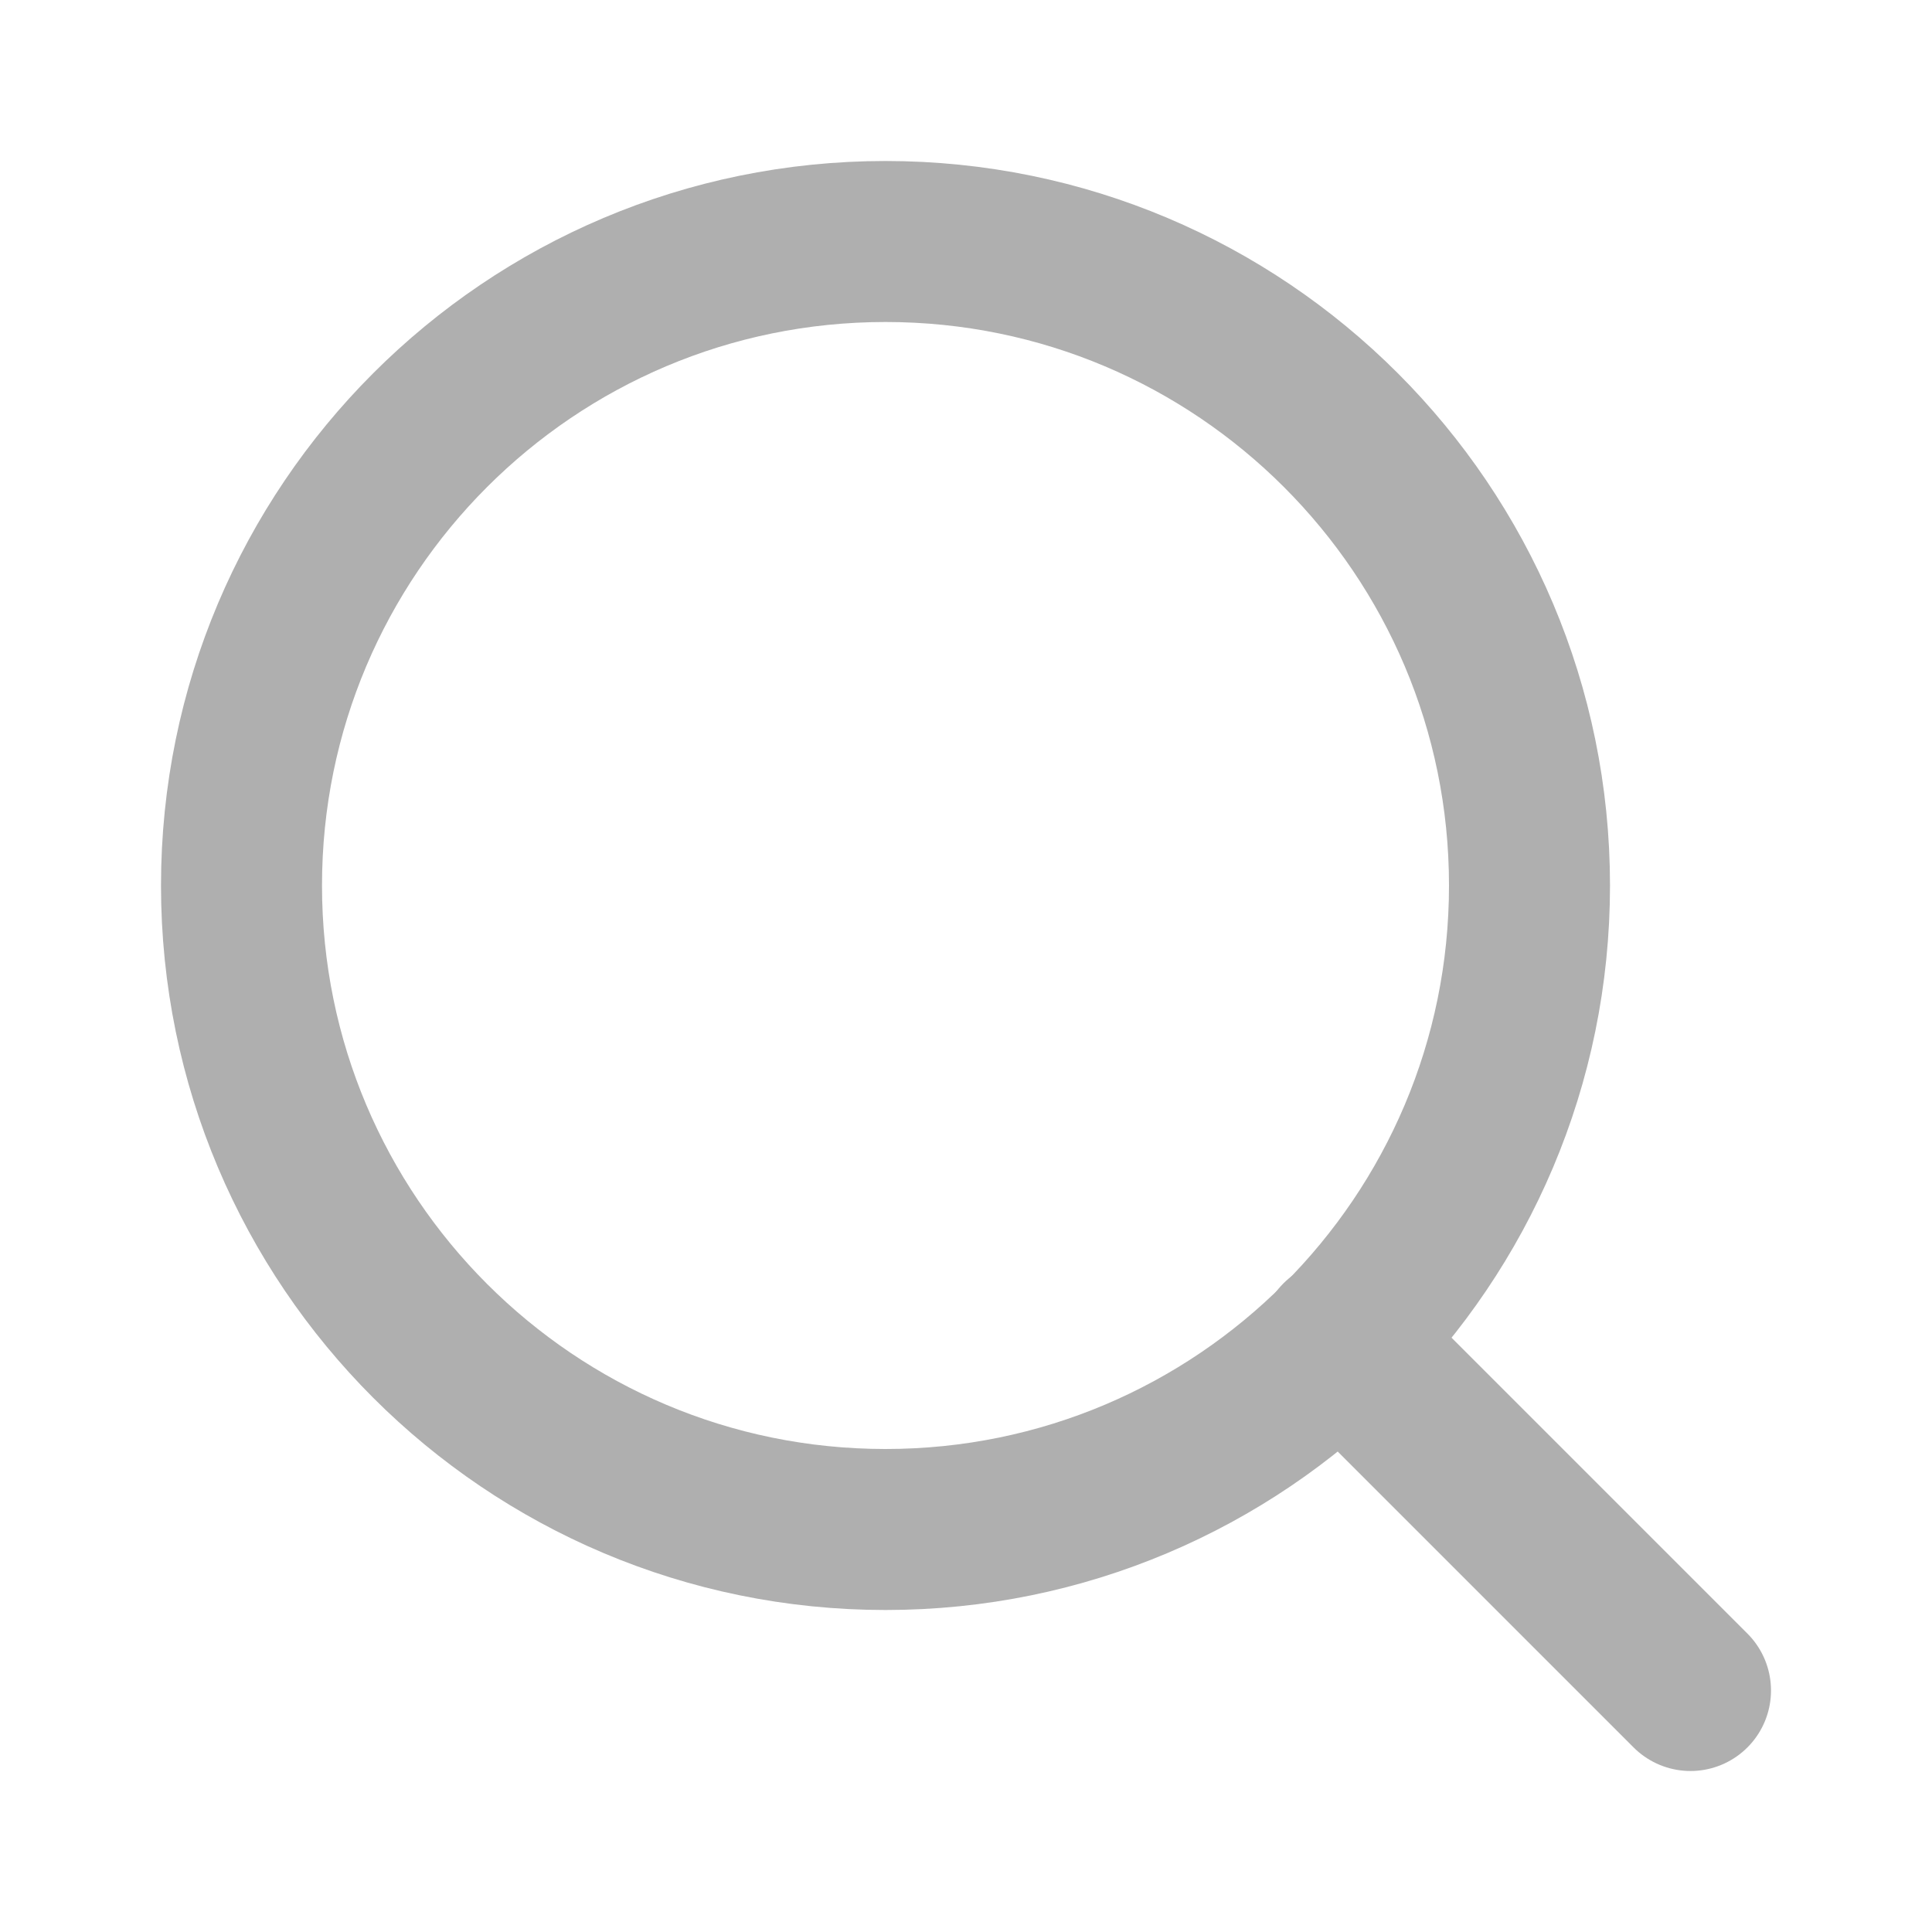
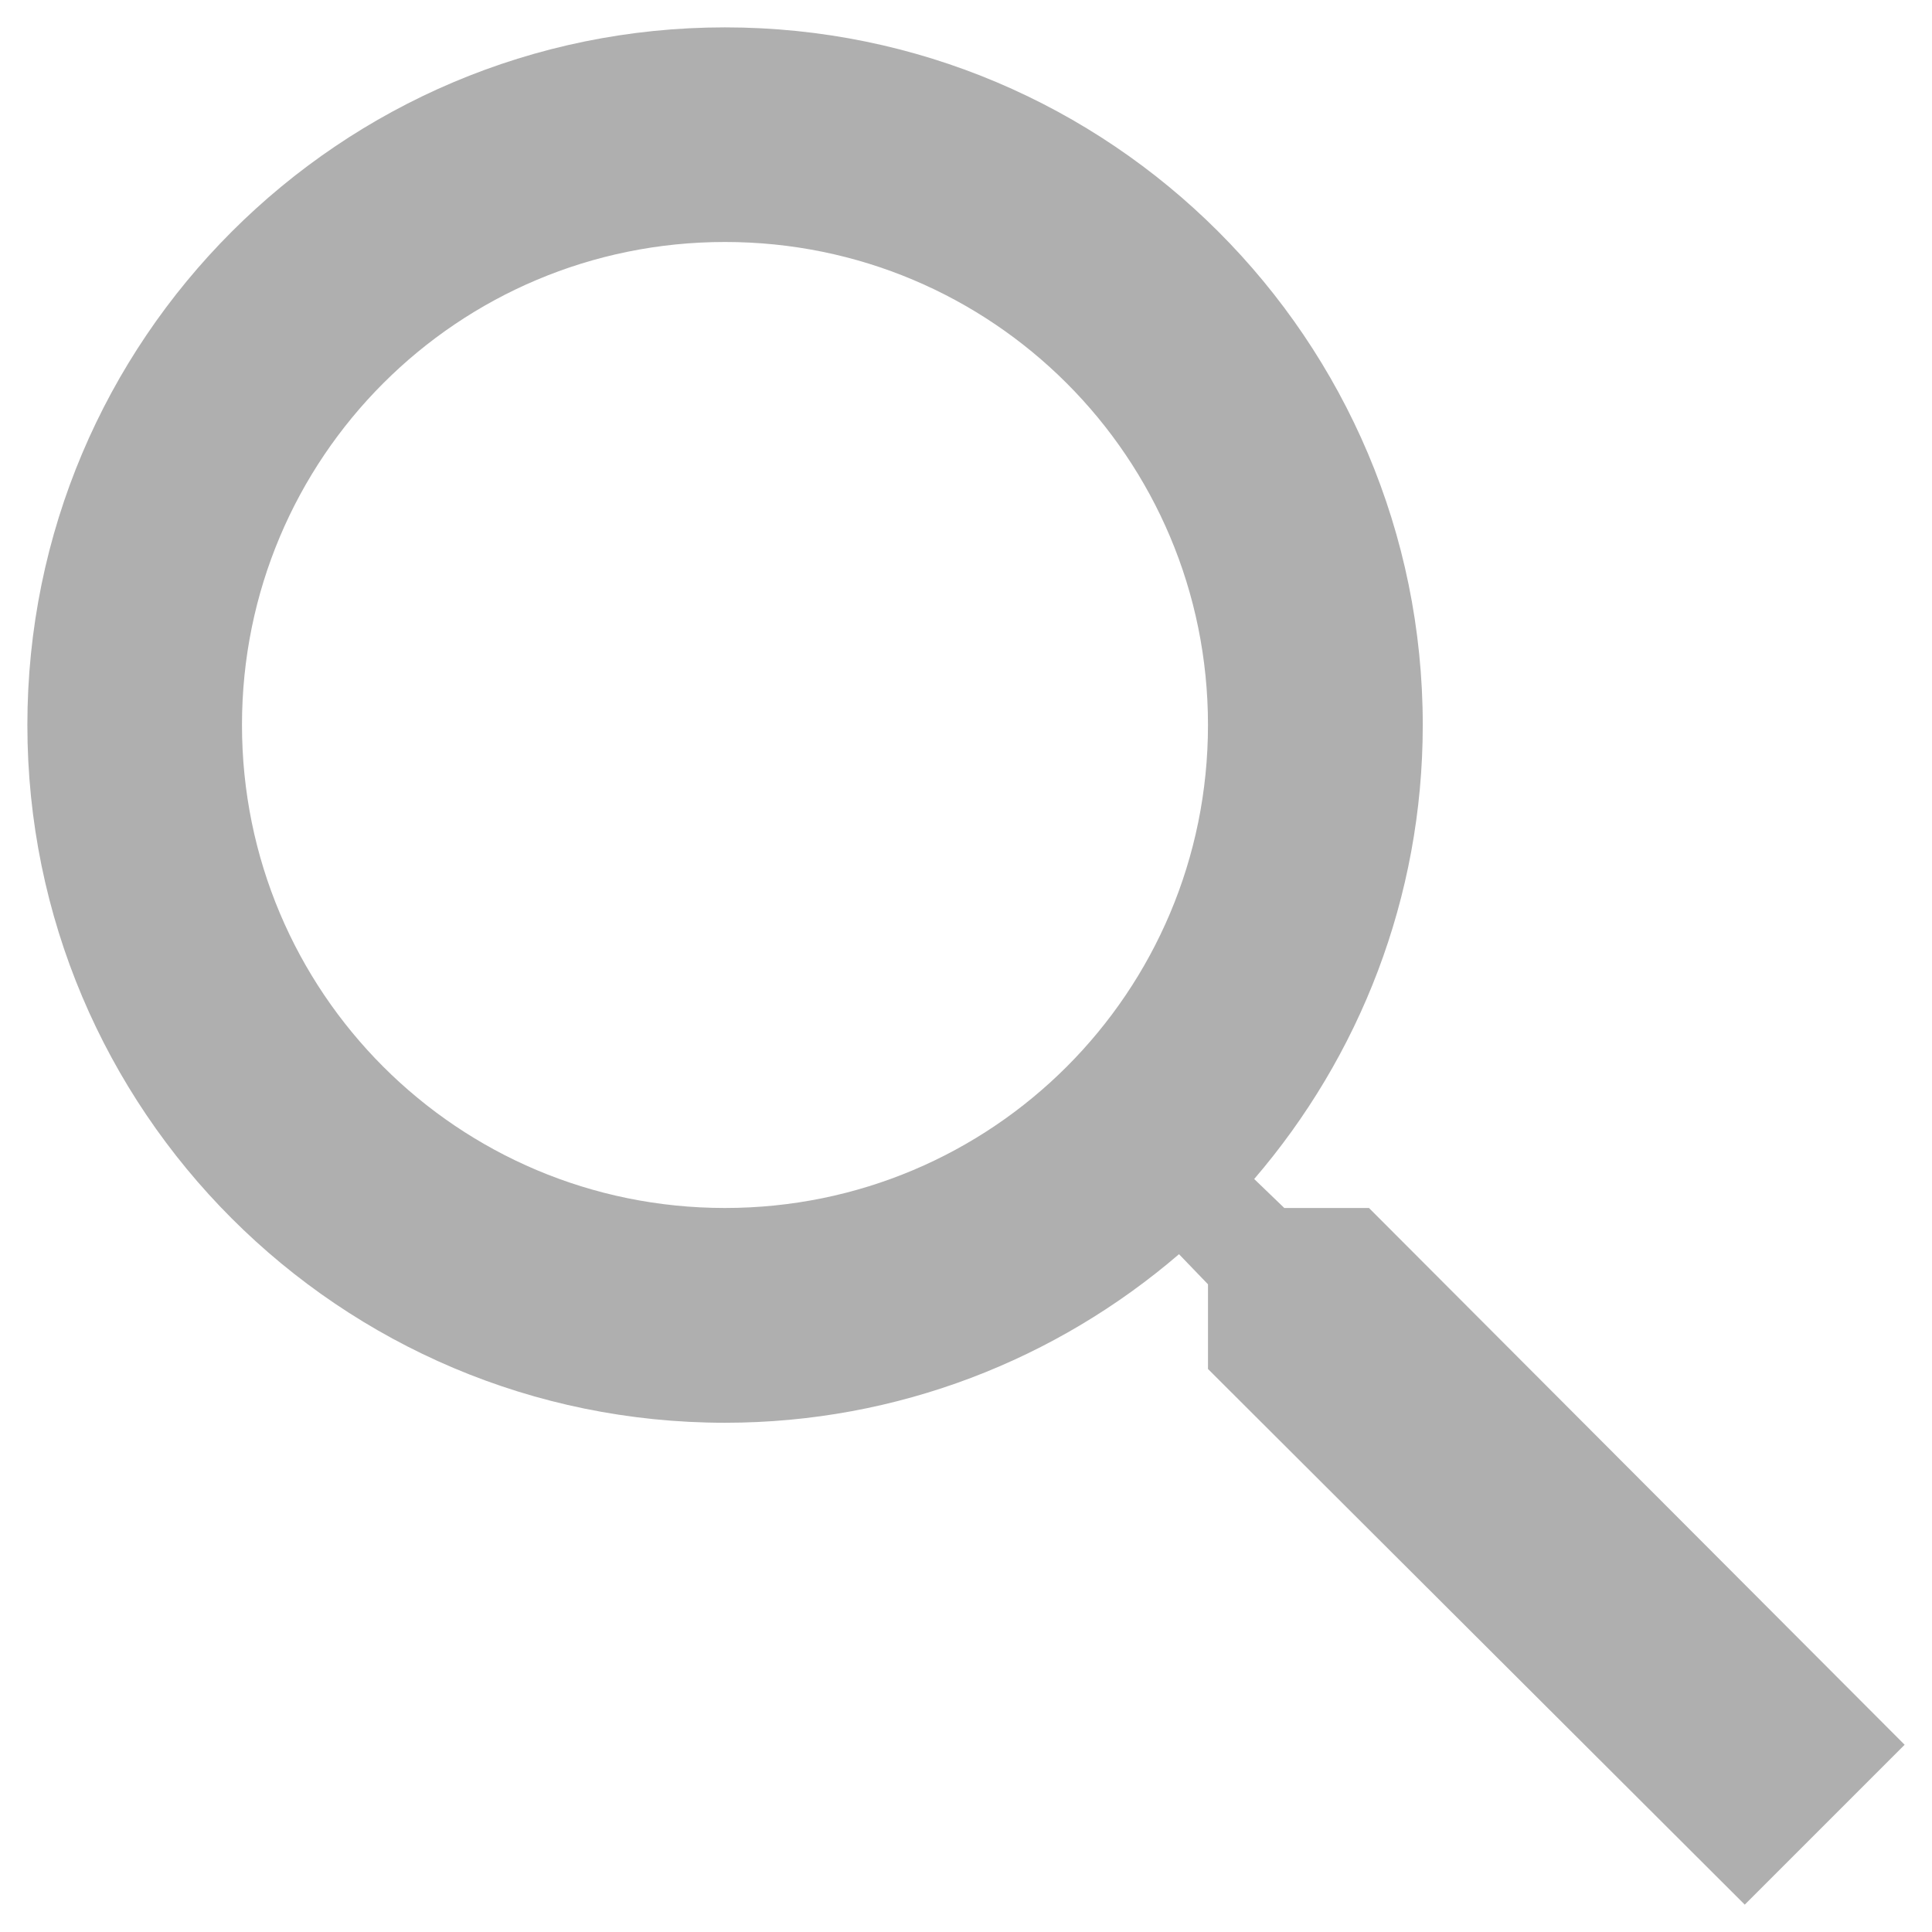
- <svg xmlns="http://www.w3.org/2000/svg" width="24" height="24" viewBox="0 0 24 24" fill="none">
-   <path d="M11 19C15.418 19 19 15.418 19 11C19 6.582 15.418 3 11 3C6.582 3 3 6.582 3 11C3 15.418 6.582 19 11 19Z" stroke="#AFAFAF" stroke-width="2" stroke-linecap="round" stroke-linejoin="round" />
-   <path d="M21 21L16.65 16.65" stroke="#AFAFAF" stroke-width="2" stroke-linecap="round" stroke-linejoin="round" />
+ <svg xmlns="http://www.w3.org/2000/svg" width="12" height="12" viewBox="0 0 12 12" fill="none">
+   <path d="M8.503 7.503H7.977L7.79 7.323C8.443 6.563 8.837 5.577 8.837 4.503C8.837 2.11 6.897 0.17 4.503 0.17C2.11 0.17 0.17 2.11 0.17 4.503C0.17 6.897 2.11 8.837 4.503 8.837C5.577 8.837 6.563 8.443 7.323 7.79L7.503 7.977V8.503L10.837 11.83L11.83 10.837L8.503 7.503ZM4.503 7.503C2.843 7.503 1.503 6.163 1.503 4.503C1.503 2.843 2.843 1.503 4.503 1.503C6.163 1.503 7.503 2.843 7.503 4.503C7.503 6.163 6.163 7.503 4.503 7.503Z" fill="#AFAFAF" />
</svg>
